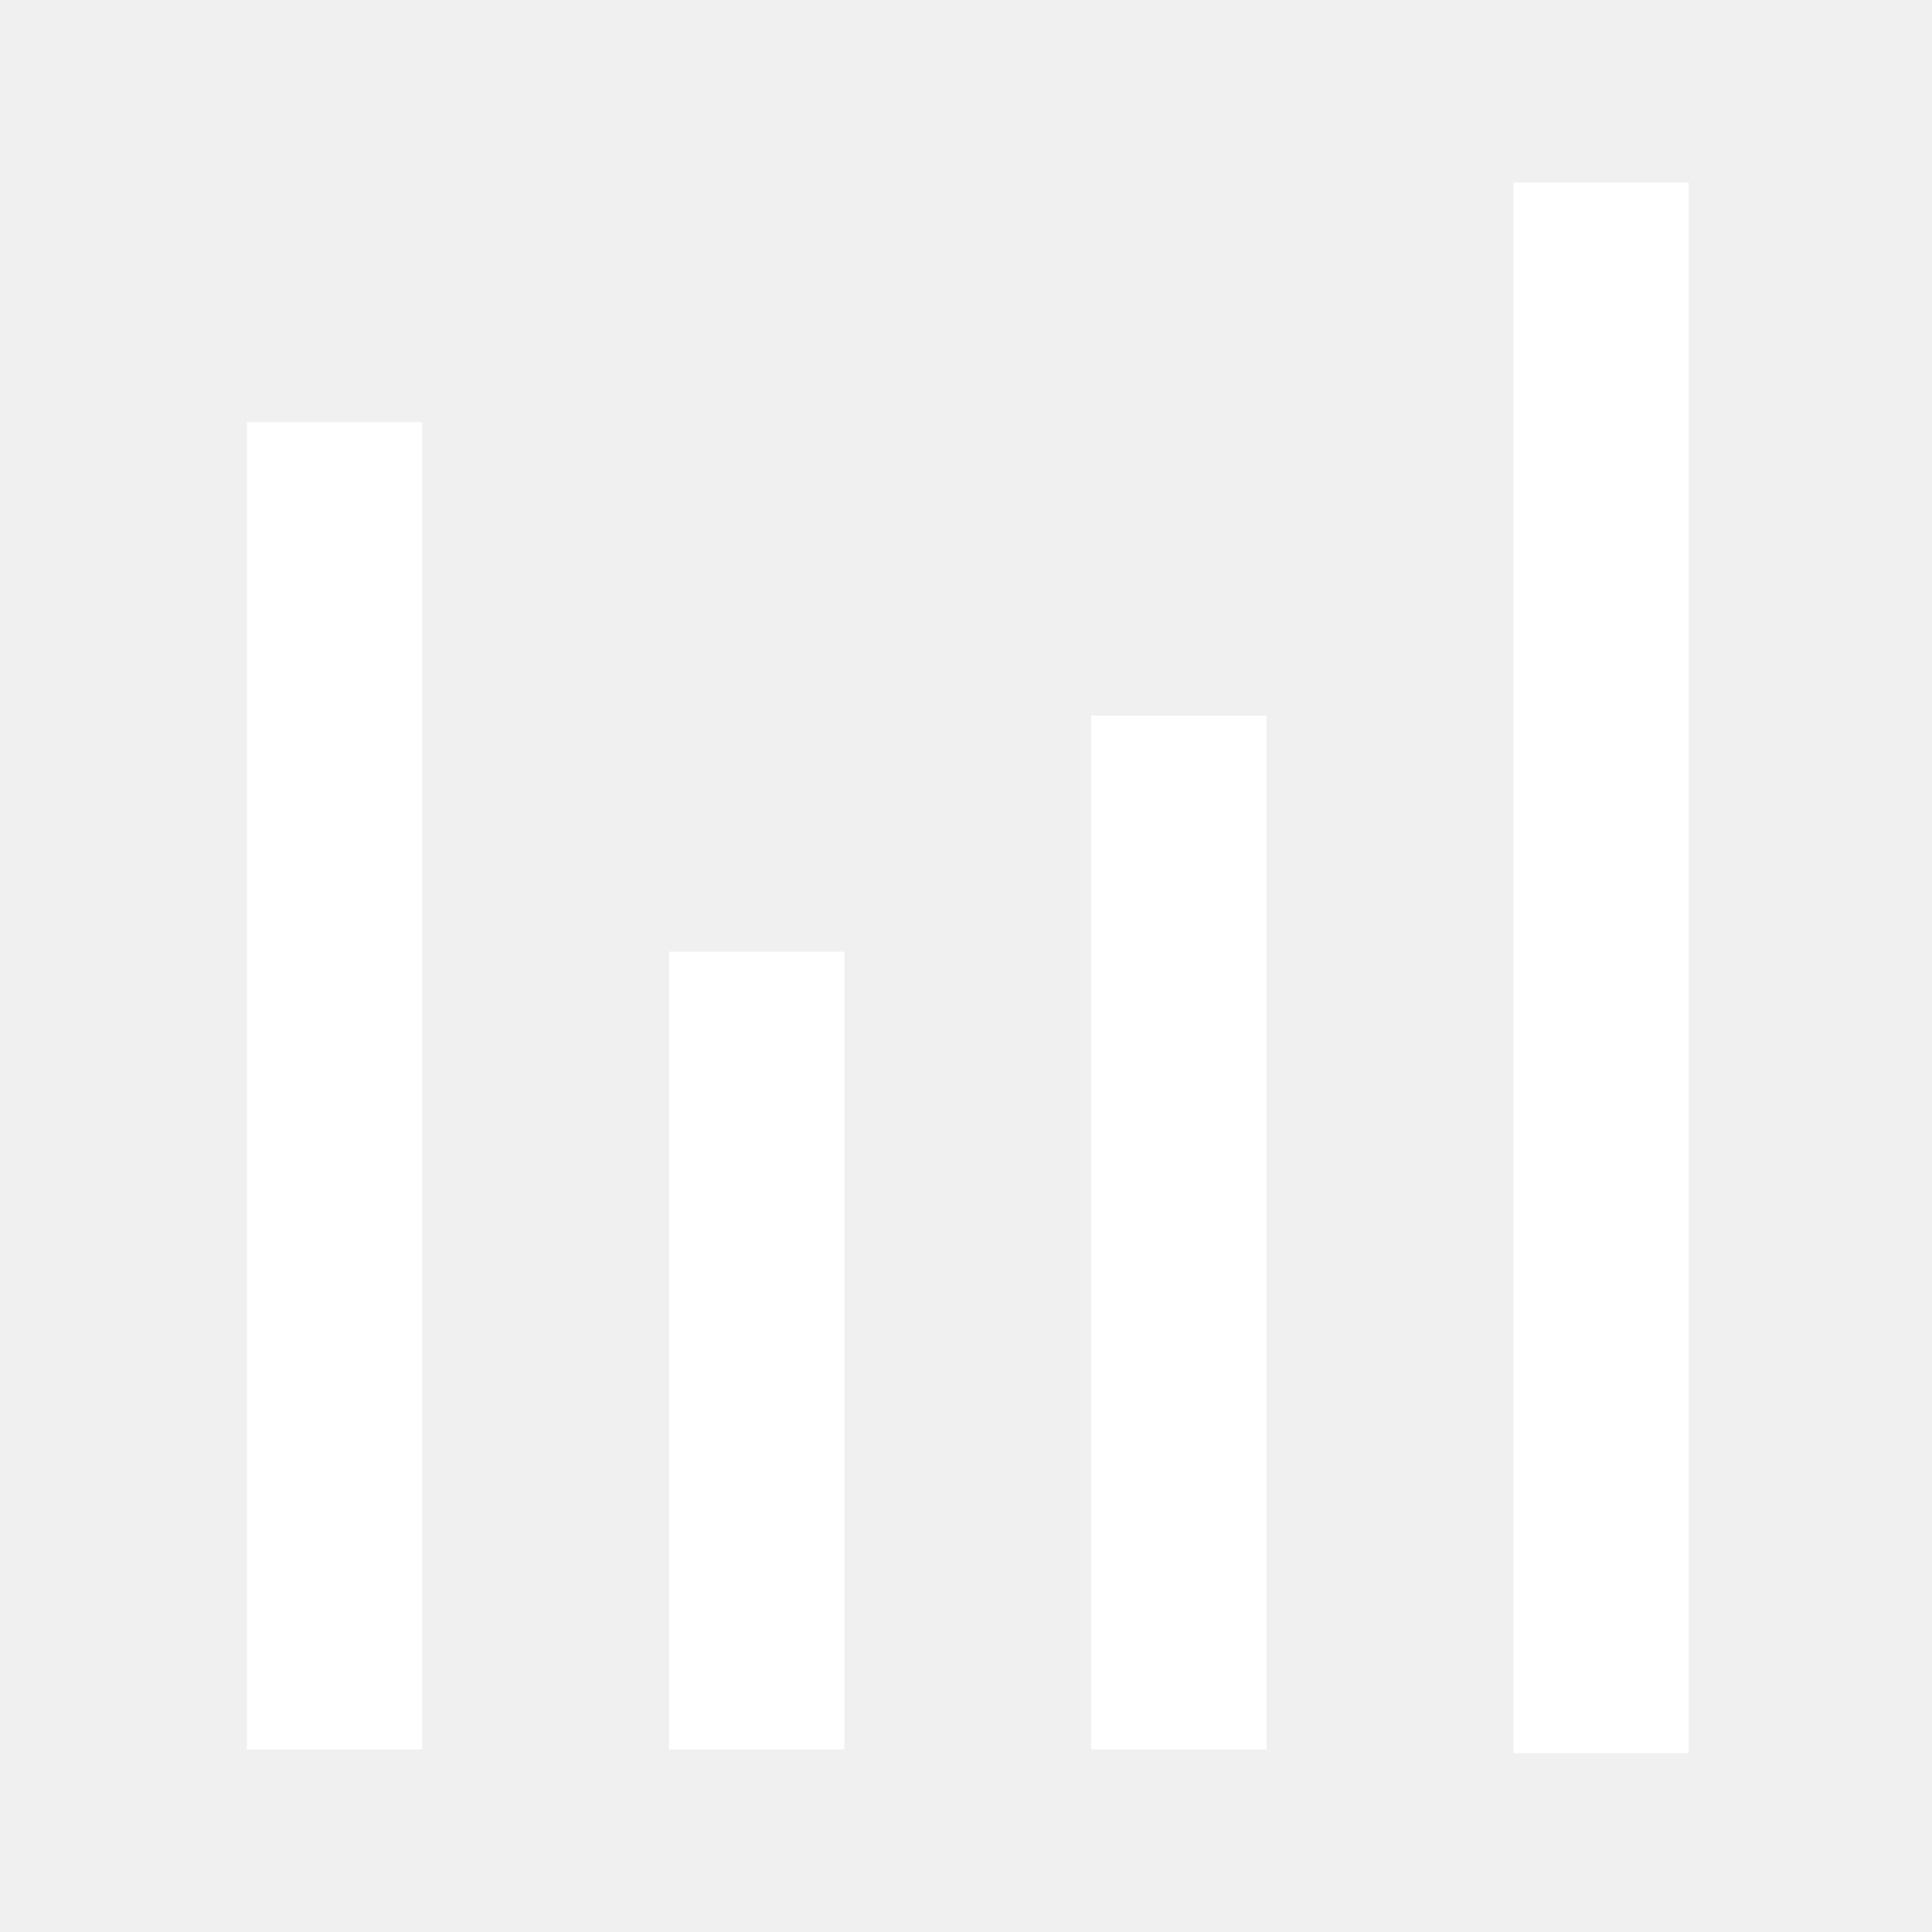
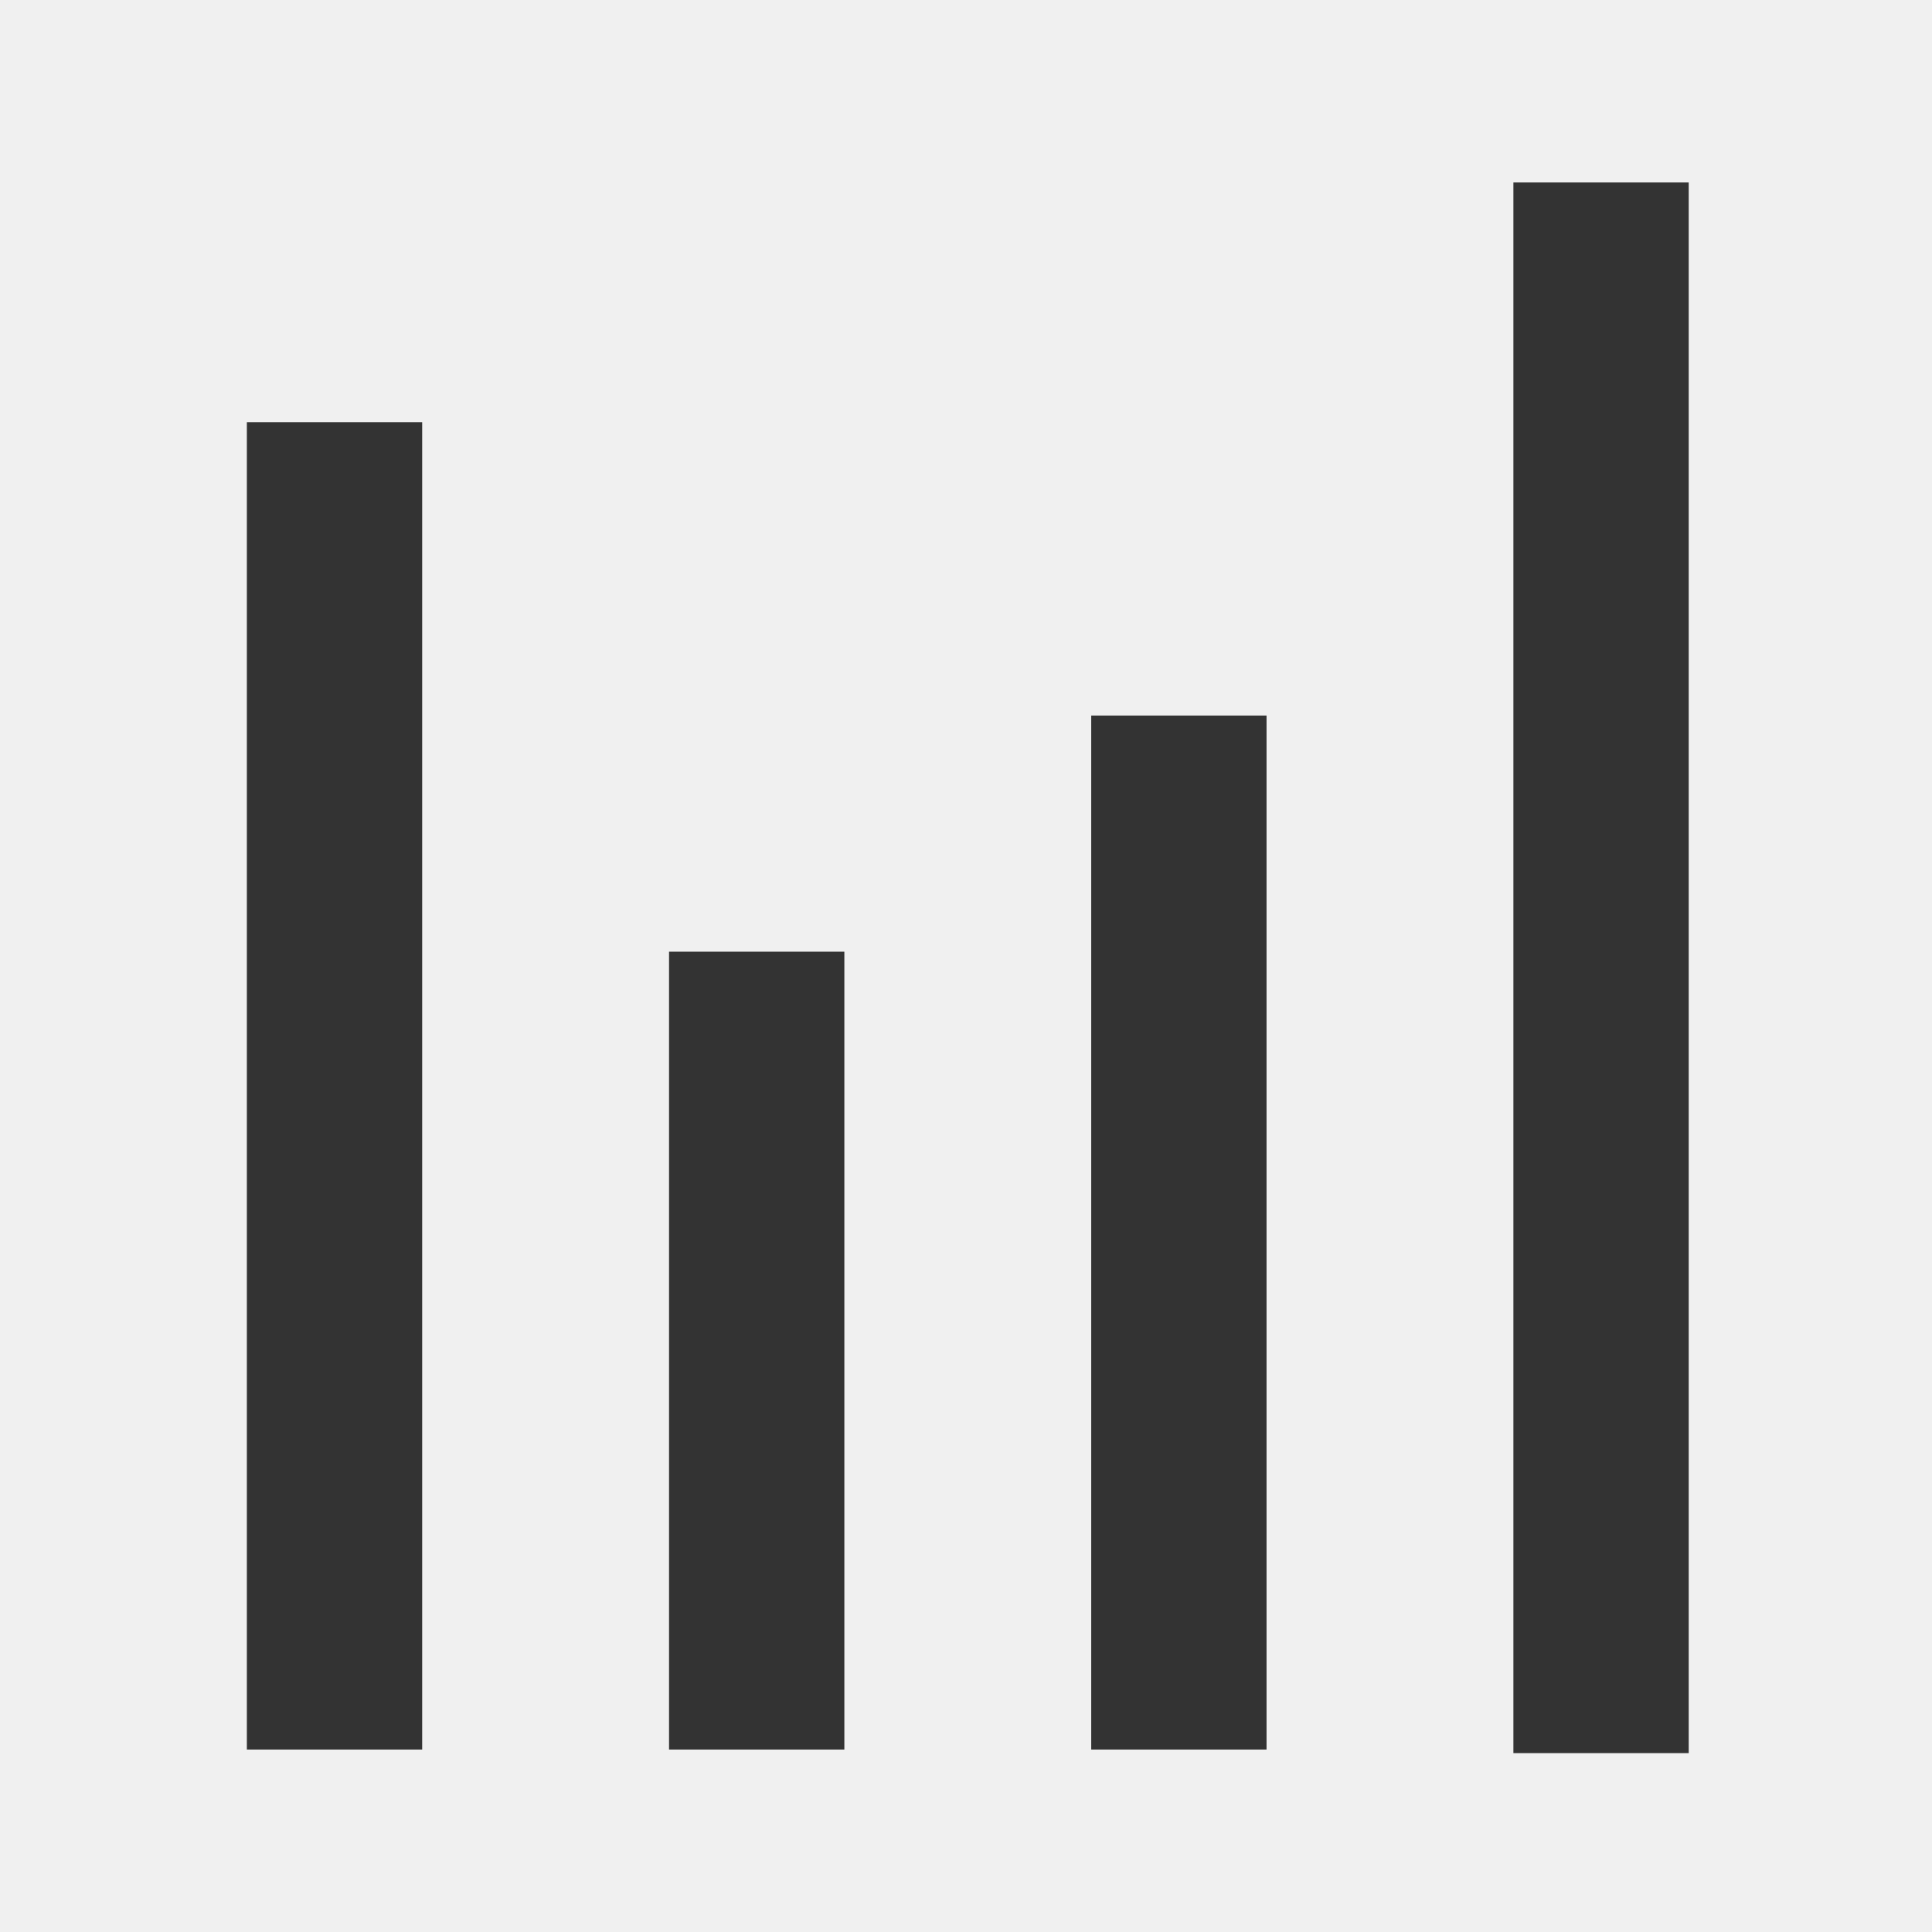
<svg xmlns="http://www.w3.org/2000/svg" version="1.1" id="Слой_1" x="0px" y="0px" viewBox="0 0 54 54" style="enable-background:new 0 0 54 54;" xml:space="preserve">
  <style type="text/css">
- 	.st0{fill-rule:evenodd;clip-rule:evenodd;fill:#fff;}
+ 	.st0{fill-rule:evenodd;clip-rule:evenodd;fill:#333333;}
	.st1{fill:none;}
</style>
  <g>
    <g>
      <g>
        <rect x="18.7" y="26.6" class="st0" width="4.9" height="22.3" />
        <rect x="42.3" y="5.1" class="st0" width="4.9" height="43.9" />
        <rect x="30.5" y="20" class="st0" width="4.9" height="28.9" />
        <rect x="6.9" y="11.8" class="st0" width="4.9" height="37.1" />
      </g>
    </g>
    <path class="st1" d="M0,0h54v54H0V0z" />
  </g>
</svg>
